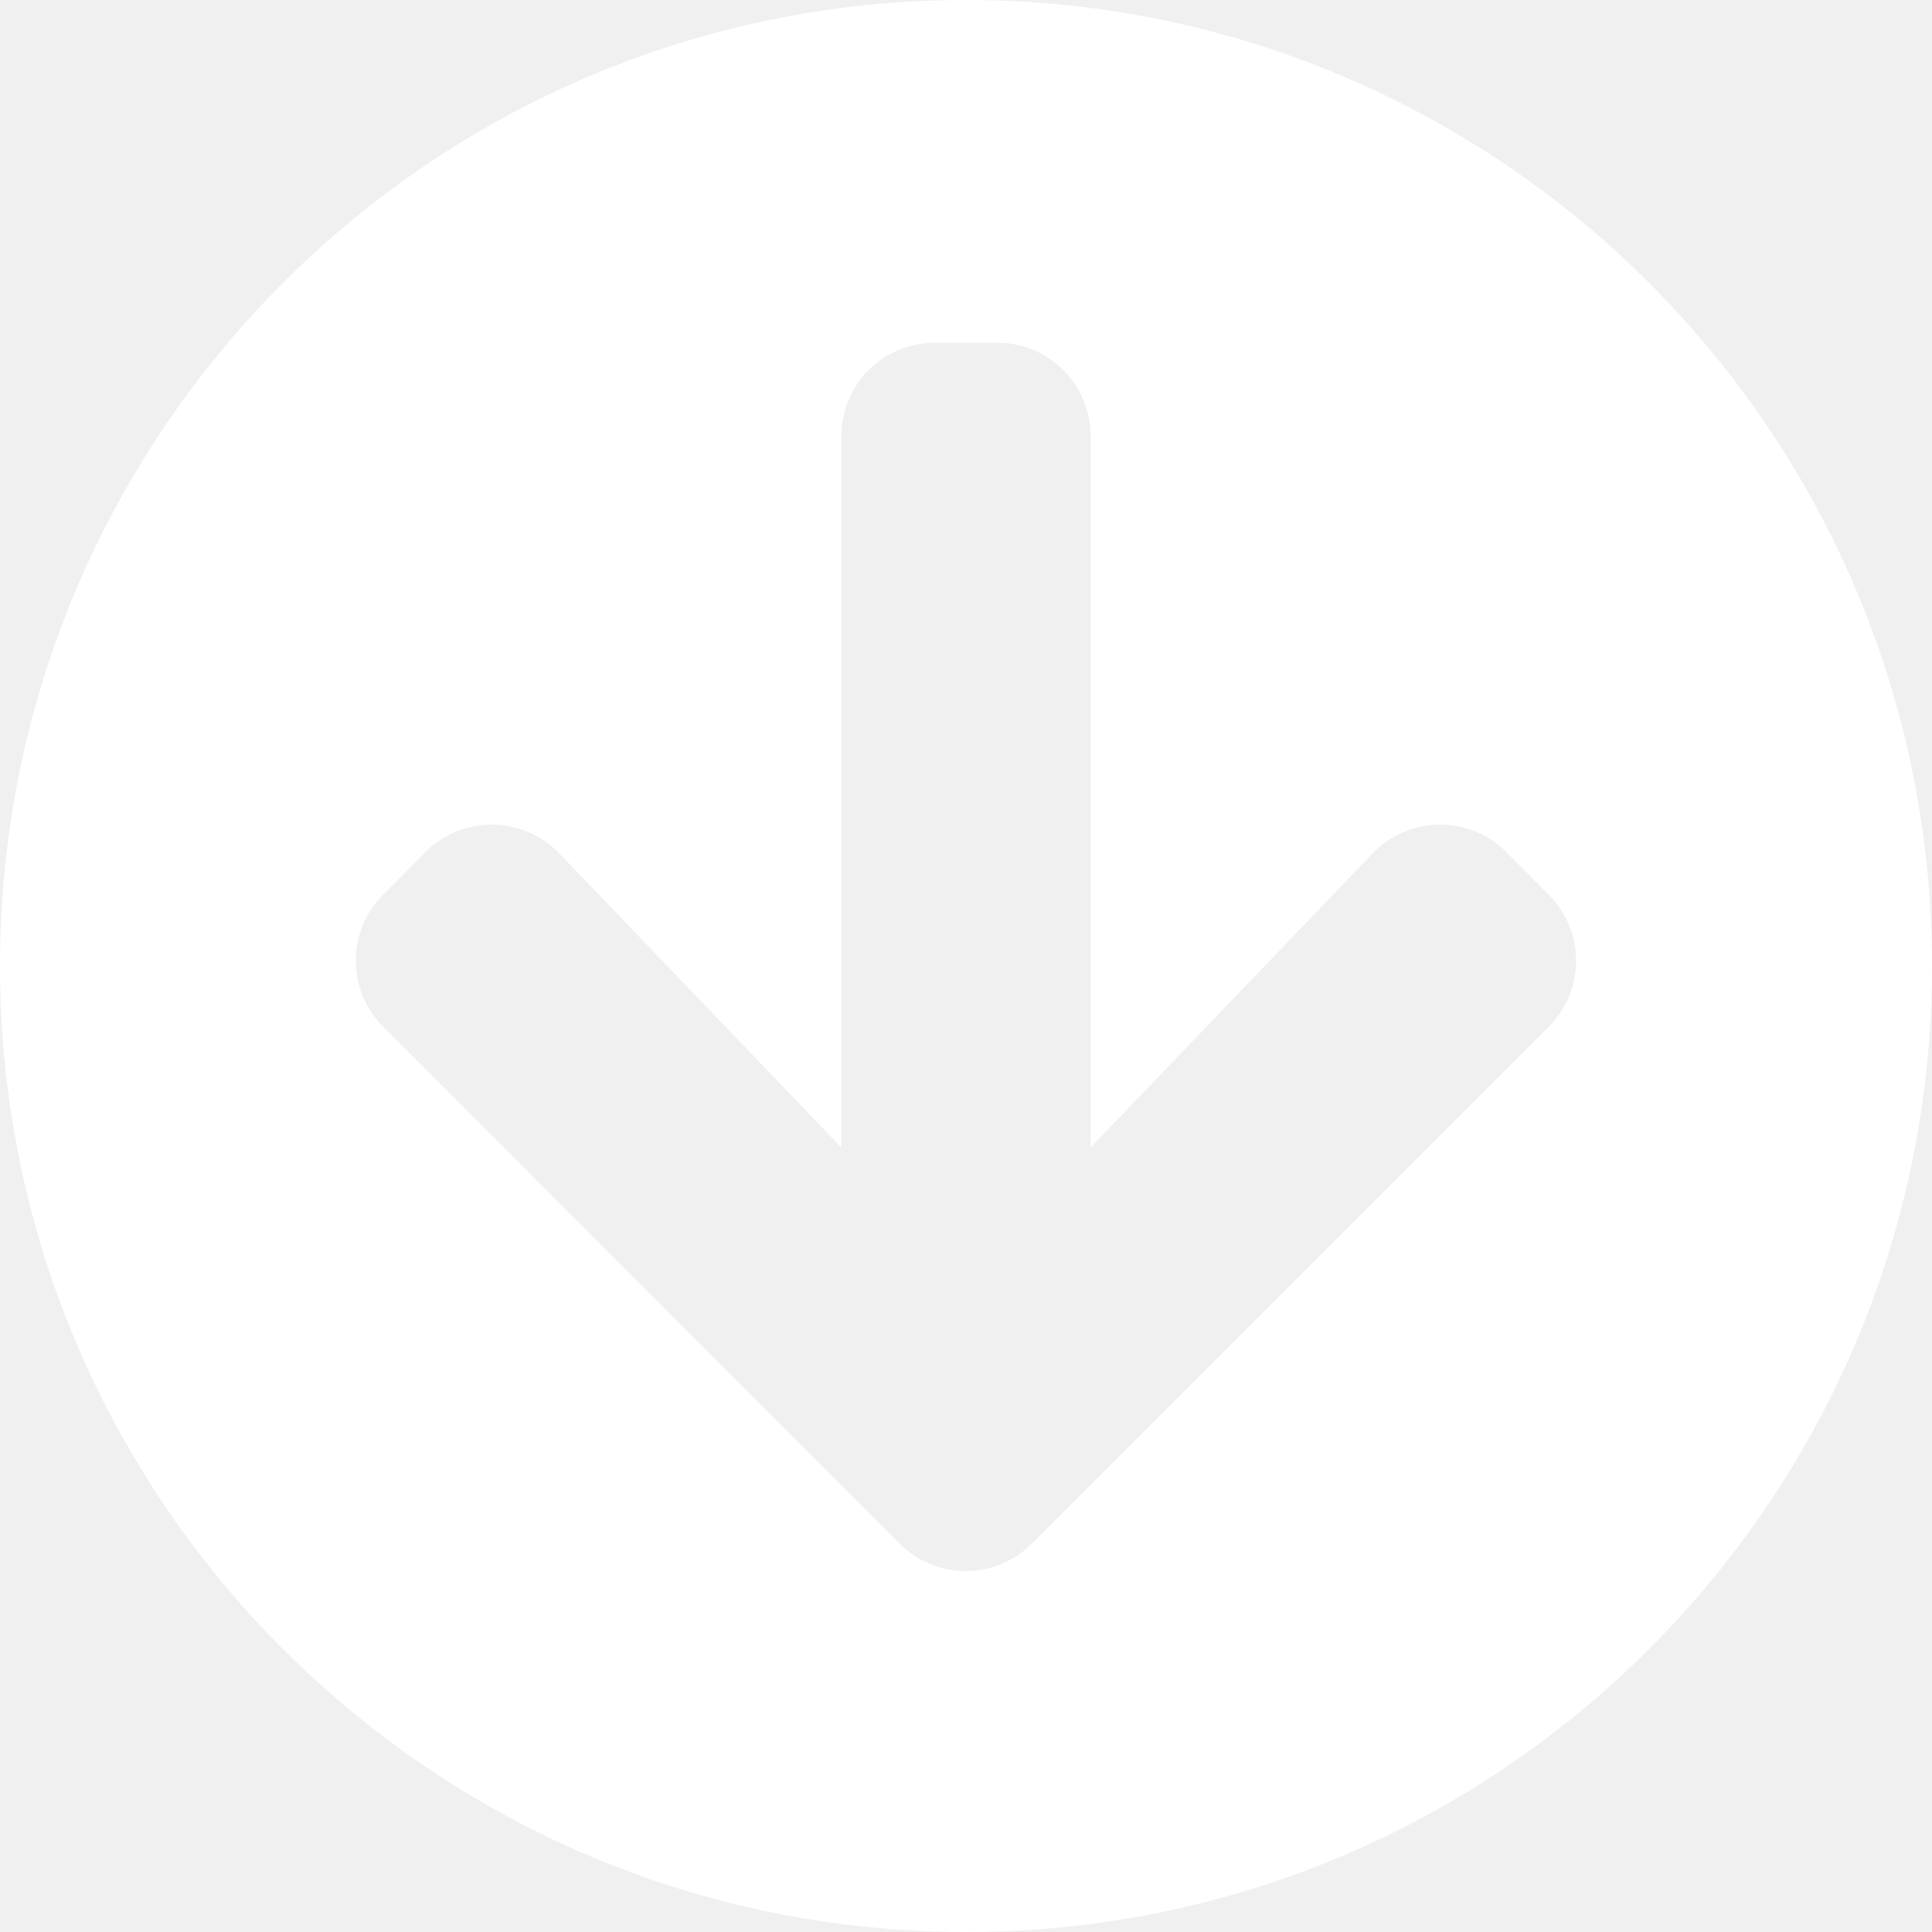
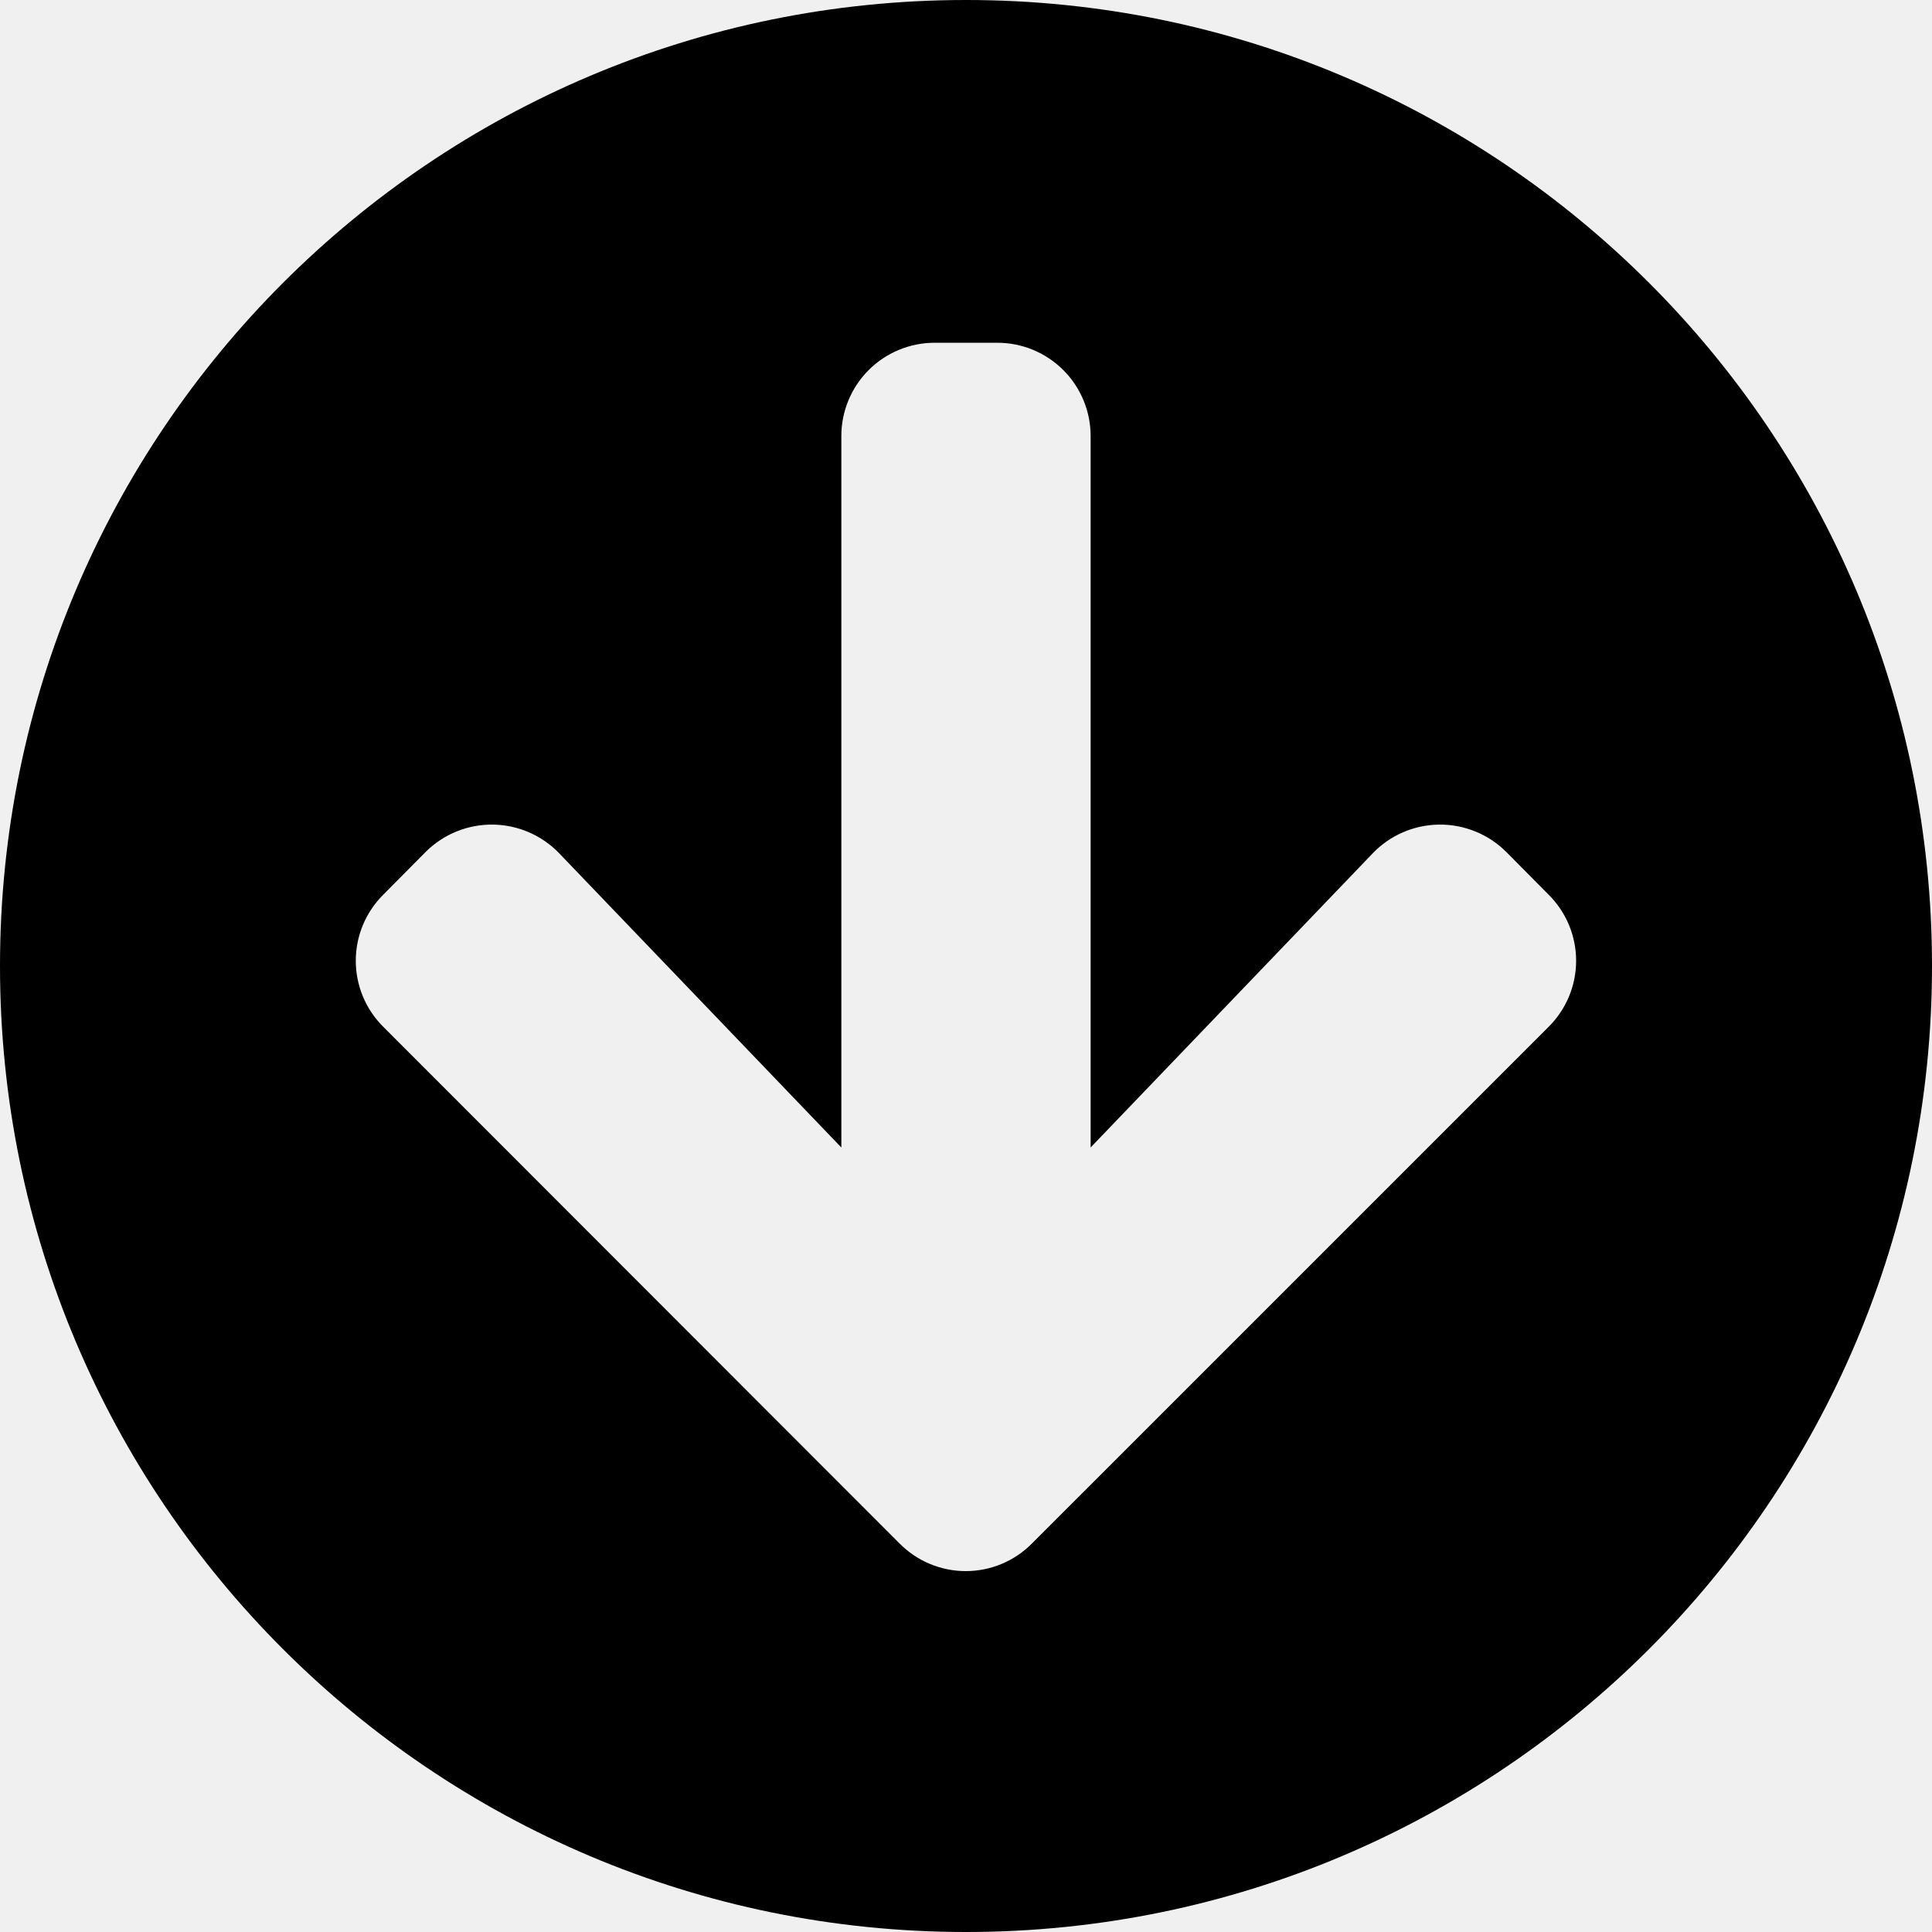
- <svg xmlns="http://www.w3.org/2000/svg" width="60.554" height="60.554" viewBox="0 0 60.554 60.554">
-   <path id="Icon_awesome-arrow-circle-down" data-name="Icon awesome-arrow-circle-down" d="M61.117,30.84A30.277,30.277,0,1,1,30.84.563,30.272,30.272,0,0,1,61.117,30.84ZM43.585,27.311l-8.839,9.217V14.236a2.923,2.923,0,0,0-2.93-2.93H29.863a2.923,2.923,0,0,0-2.93,2.93V36.529l-8.839-9.217a2.933,2.933,0,0,0-4.188-.049l-1.331,1.343a2.918,2.918,0,0,0,0,4.139l16.188,16.2a2.918,2.918,0,0,0,4.139,0l16.2-16.2a2.918,2.918,0,0,0,0-4.139l-1.331-1.343a2.933,2.933,0,0,0-4.188.049Z" transform="translate(-0.563 -0.563)" fill="#fff" />
+ <svg xmlns="http://www.w3.org/2000/svg" class="icon_arrow_white icon_svg" width="60.554" height="60.554" viewBox="0 0 60.554 60.554">
+   <path id="Icon_awesome-arrow-circle-down" data-name="Icon awesome-arrow-circle-down" d="M61.117,30.84A30.277,30.277,0,1,1,30.84.563,30.272,30.272,0,0,1,61.117,30.84ZM43.585,27.311l-8.839,9.217V14.236a2.923,2.923,0,0,0-2.93-2.93H29.863a2.923,2.923,0,0,0-2.93,2.93V36.529l-8.839-9.217a2.933,2.933,0,0,0-4.188-.049l-1.331,1.343a2.918,2.918,0,0,0,0,4.139l16.188,16.2a2.918,2.918,0,0,0,4.139,0l16.2-16.2a2.918,2.918,0,0,0,0-4.139l-1.331-1.343a2.933,2.933,0,0,0-4.188.049Z" transform="translate(-0.563 -0.563)" />
</svg>
